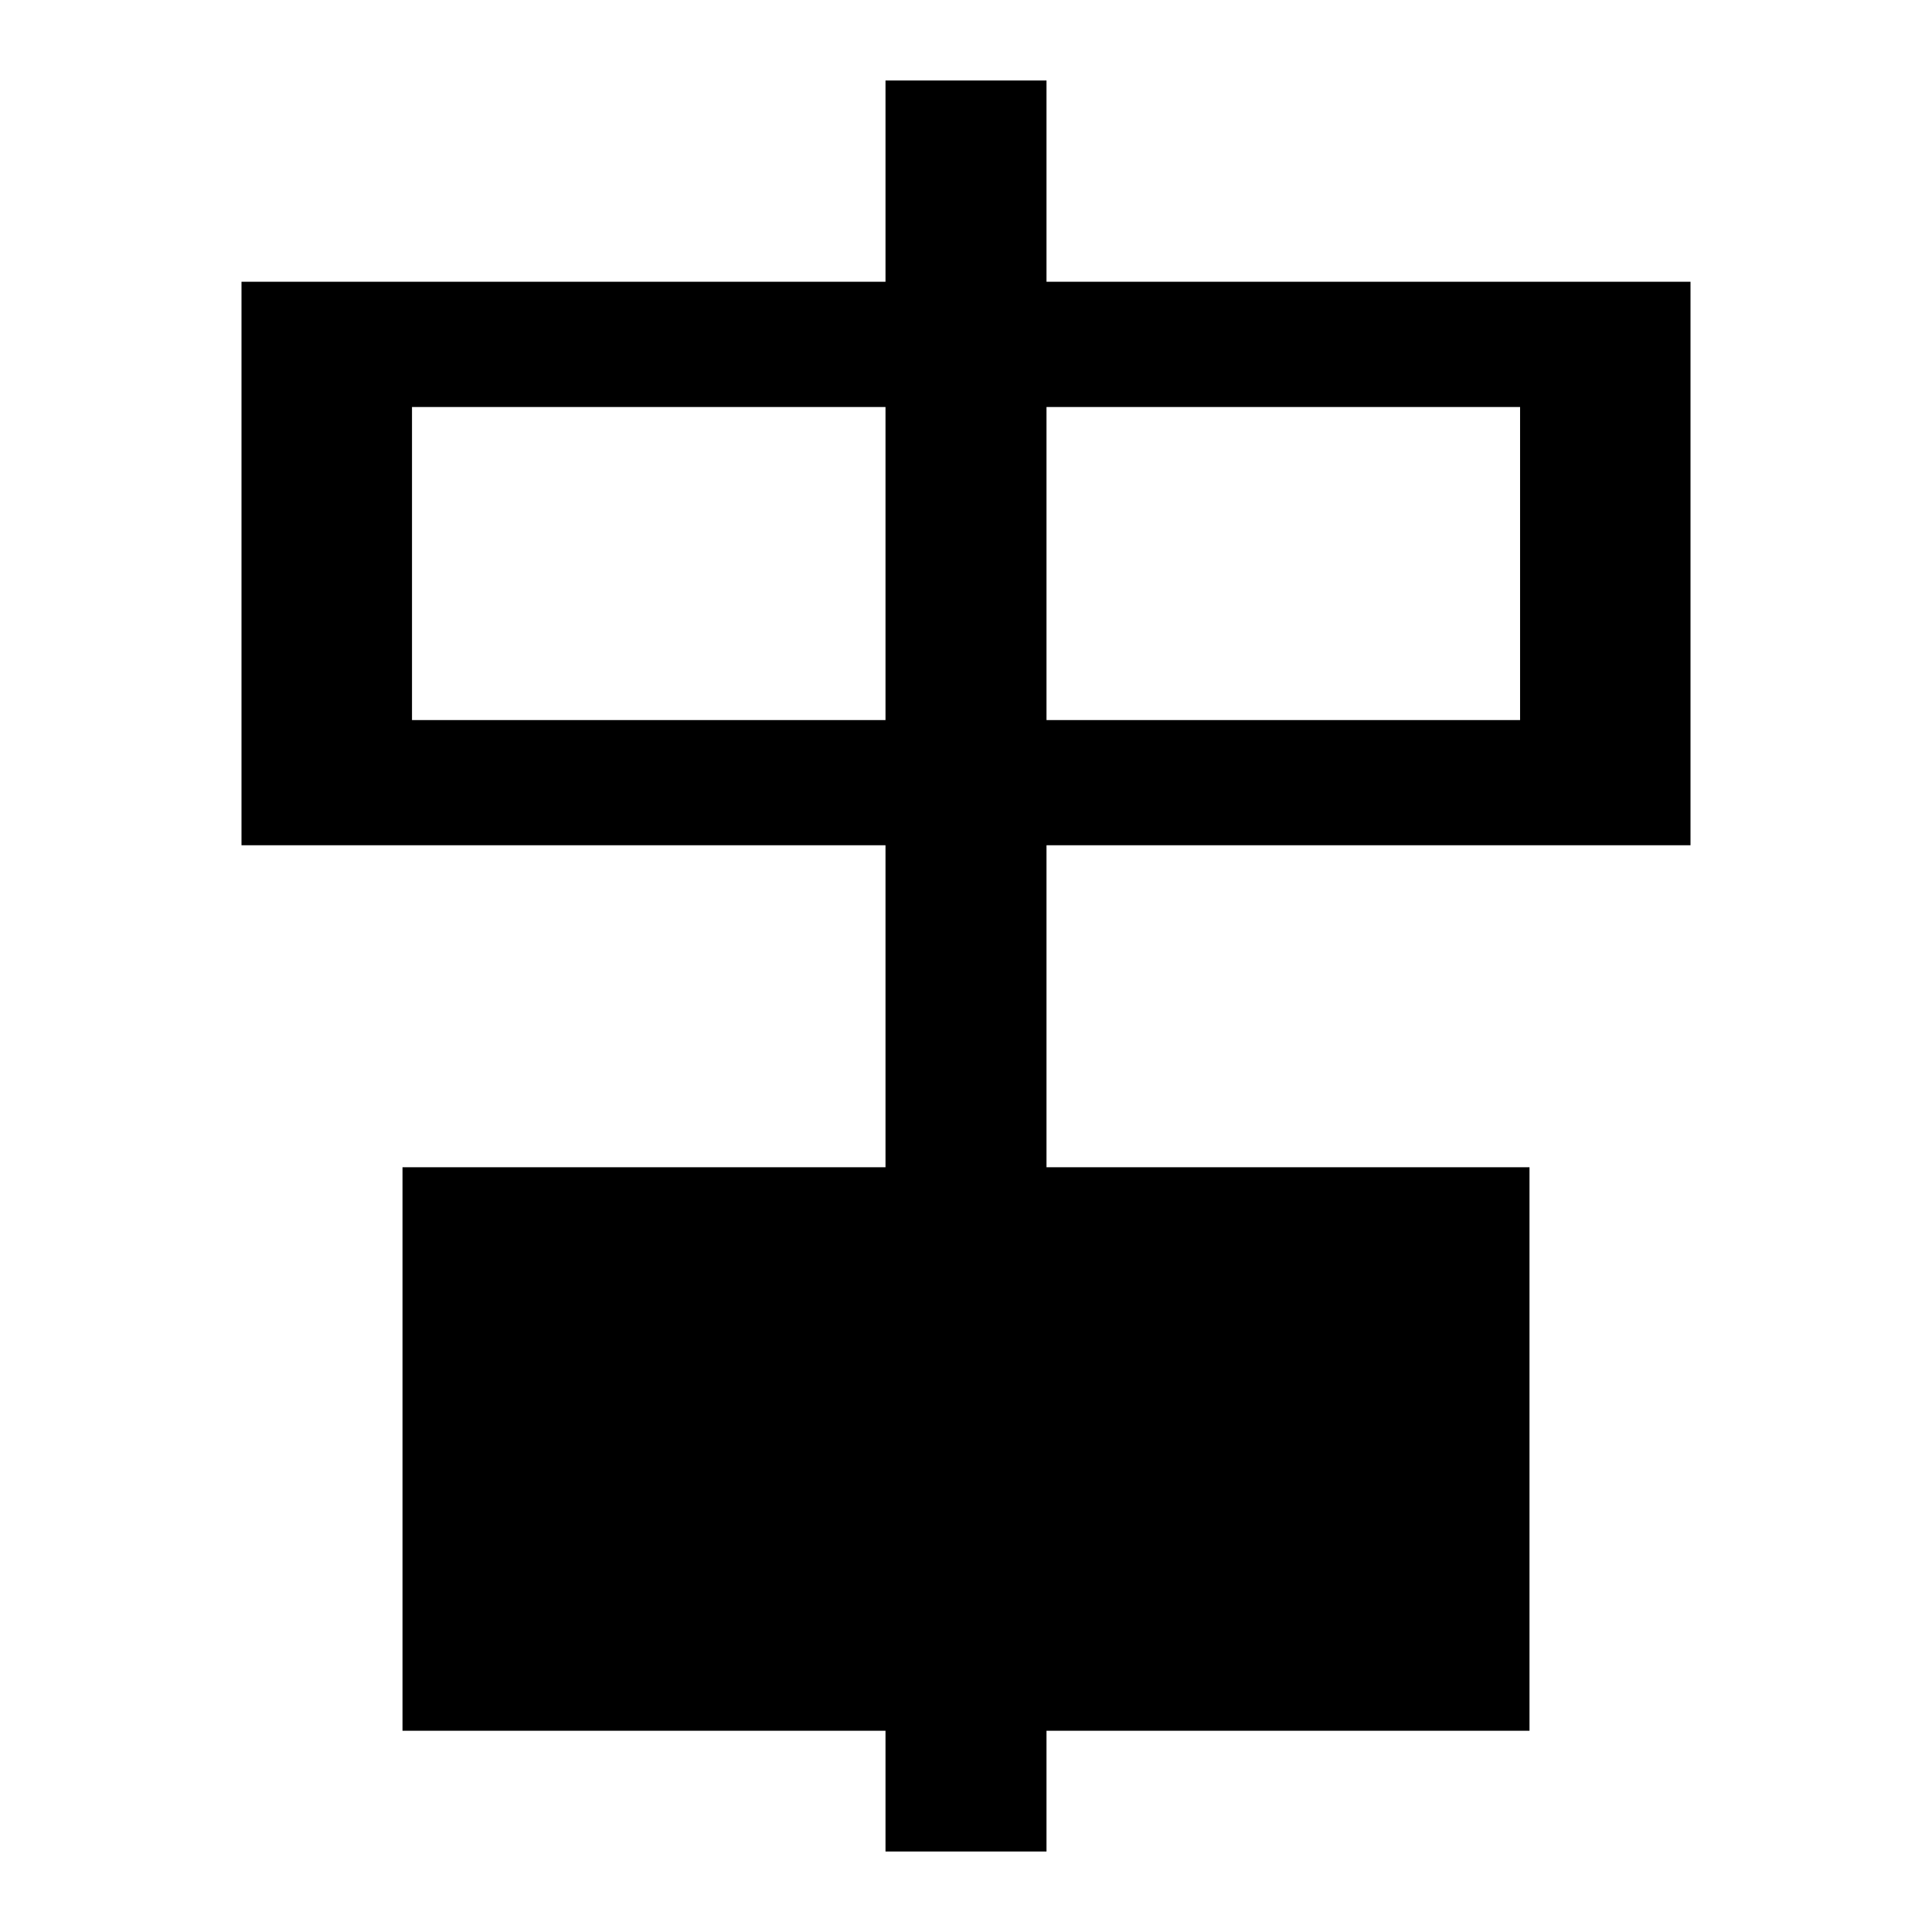
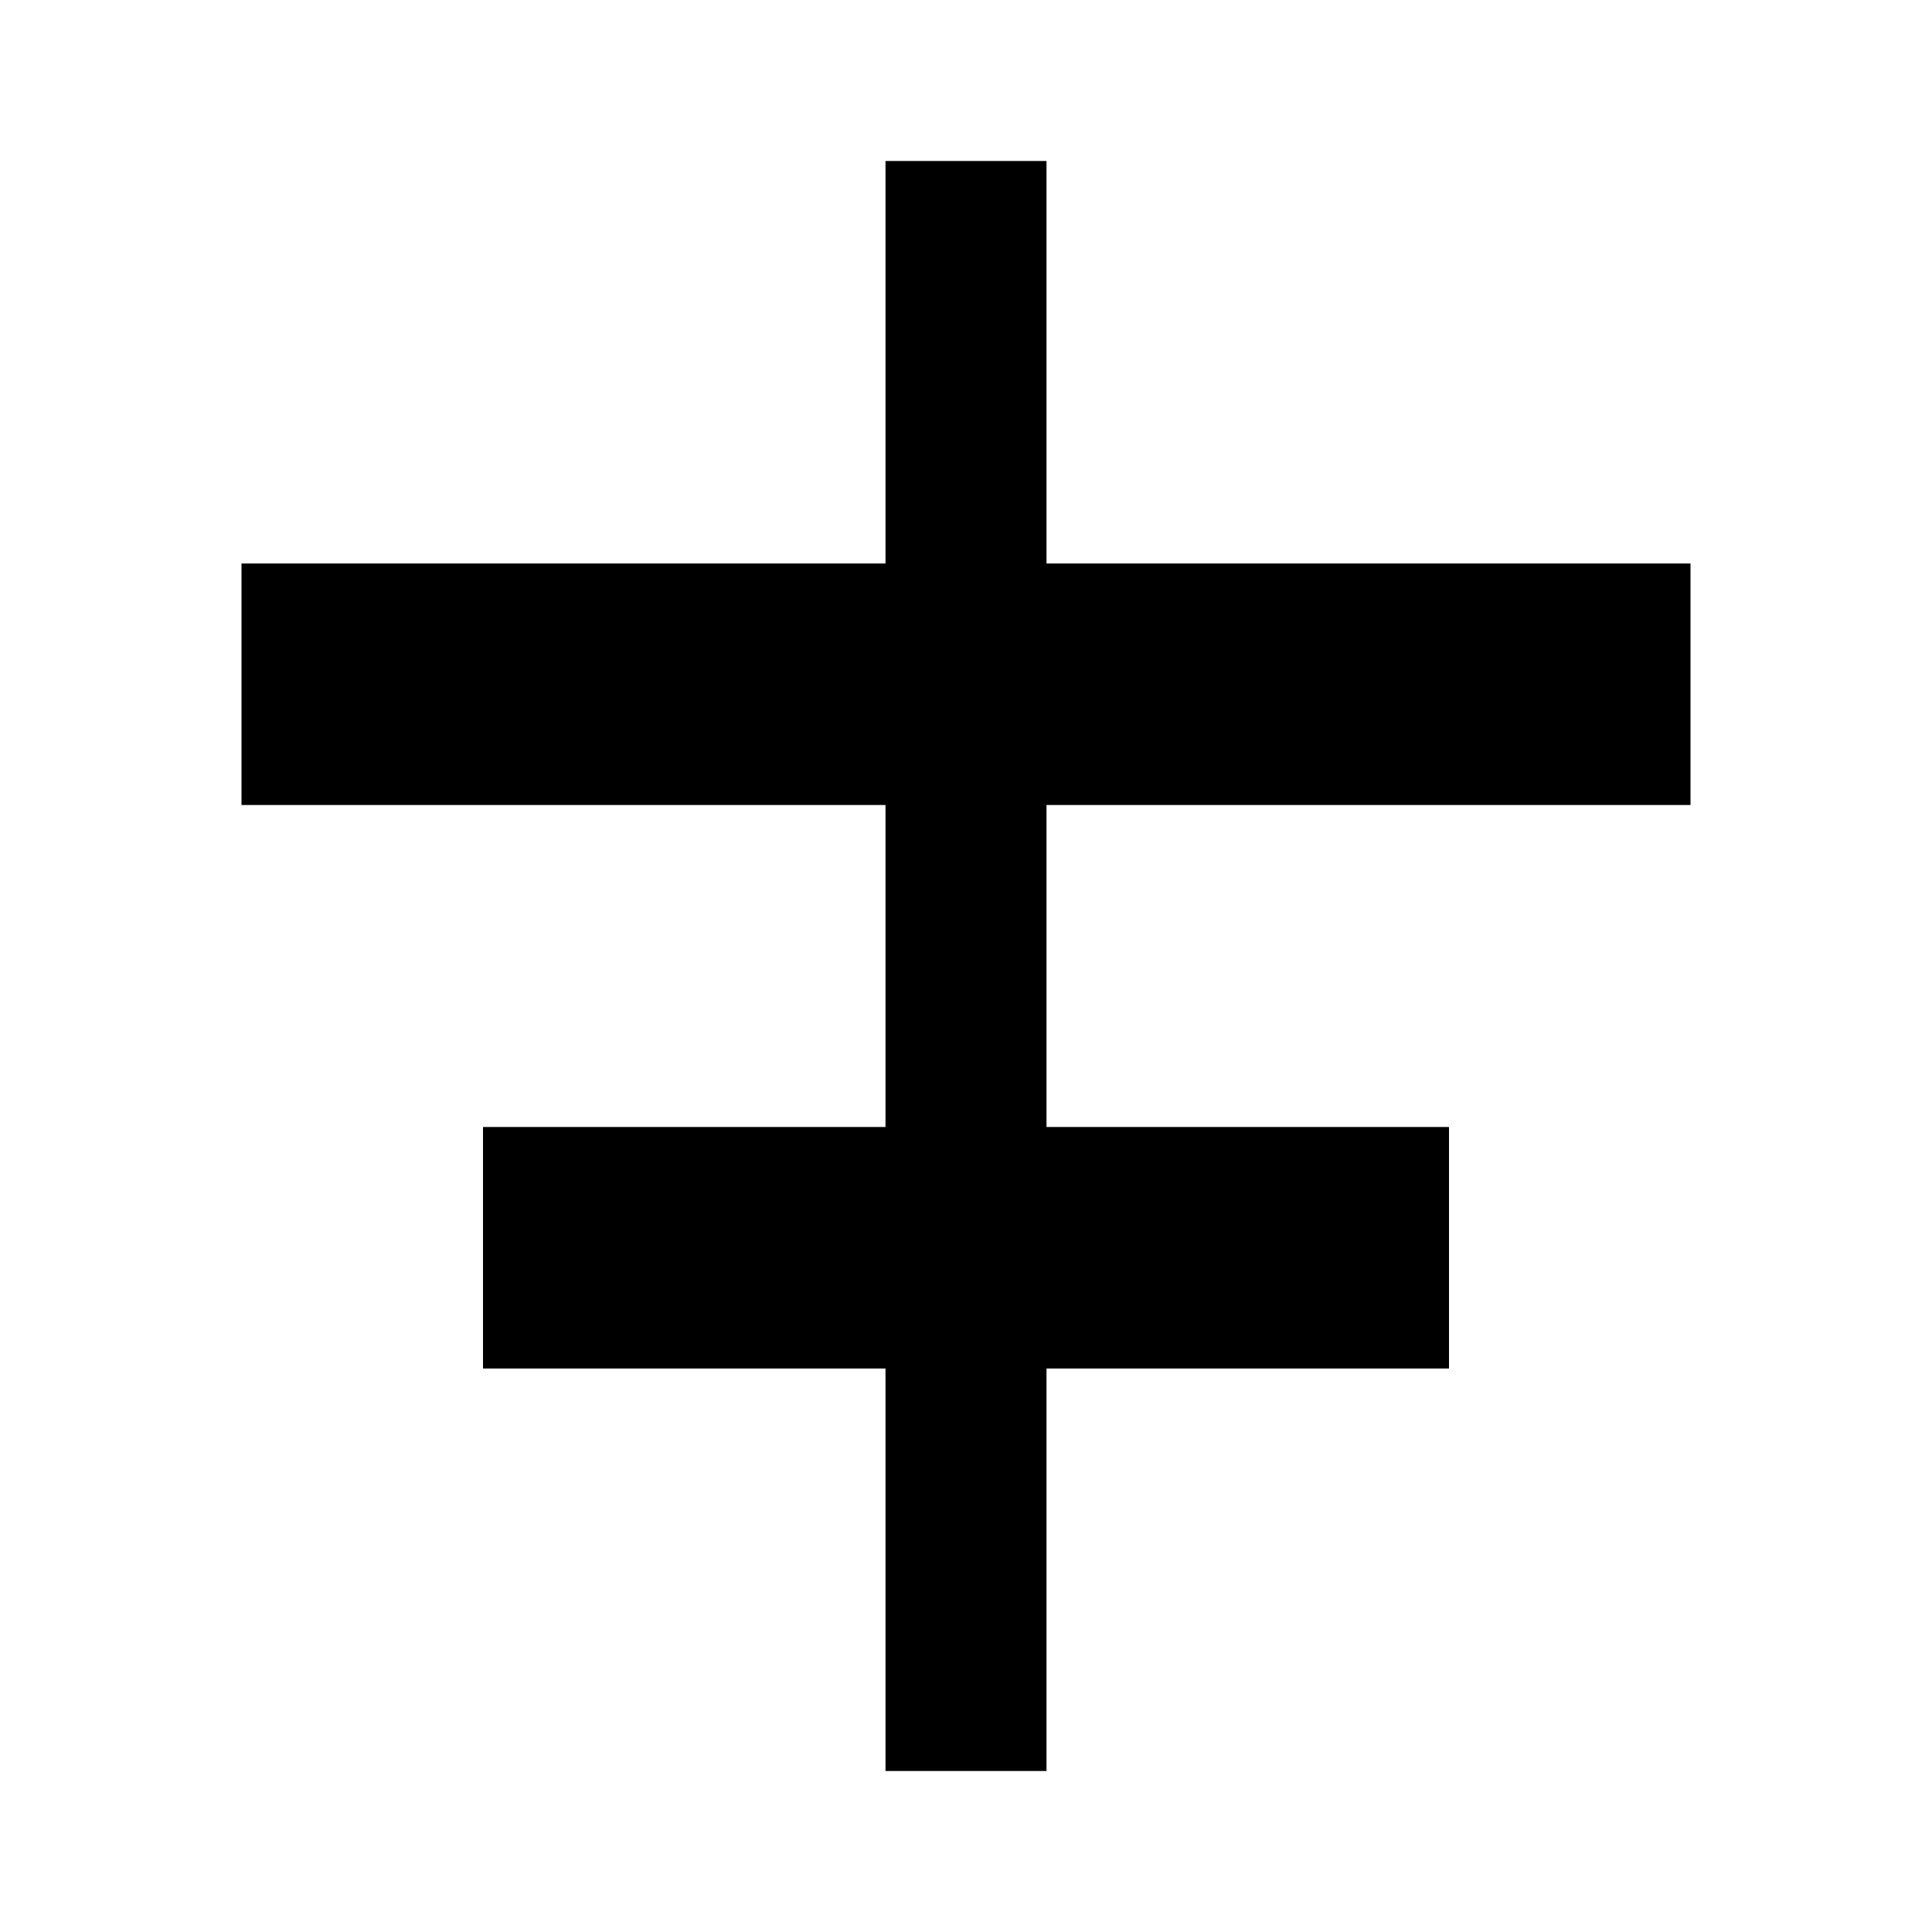
- <svg xmlns="http://www.w3.org/2000/svg" version="1.1" id="Layer_1" x="0px" y="0px" width="24px" height="24px" viewBox="11 11 24 24" enable-background="new 11 11 24 24" xml:space="preserve">
-   <rect x="22" y="12" width="2" height="22" />
-   <rect x="16" y="25.5" width="14" height="7" />
-   <g>
-     <path d="M29.883,19.945H16.118v-3.889h13.765V19.945 M32,21.5v-7H14v7H32L32,21.5z" />
+ <svg xmlns="http://www.w3.org/2000/svg" viewBox="0 0 24 24">
+   <g transform="translate(0, 24) scale(0.025)">
+     <path d="M440-80v-200H240v-120h200v-160H120v-120h320v-200h80v200h320v120H520v160h200v120H520v200h-80Z" />
  </g>
</svg>
